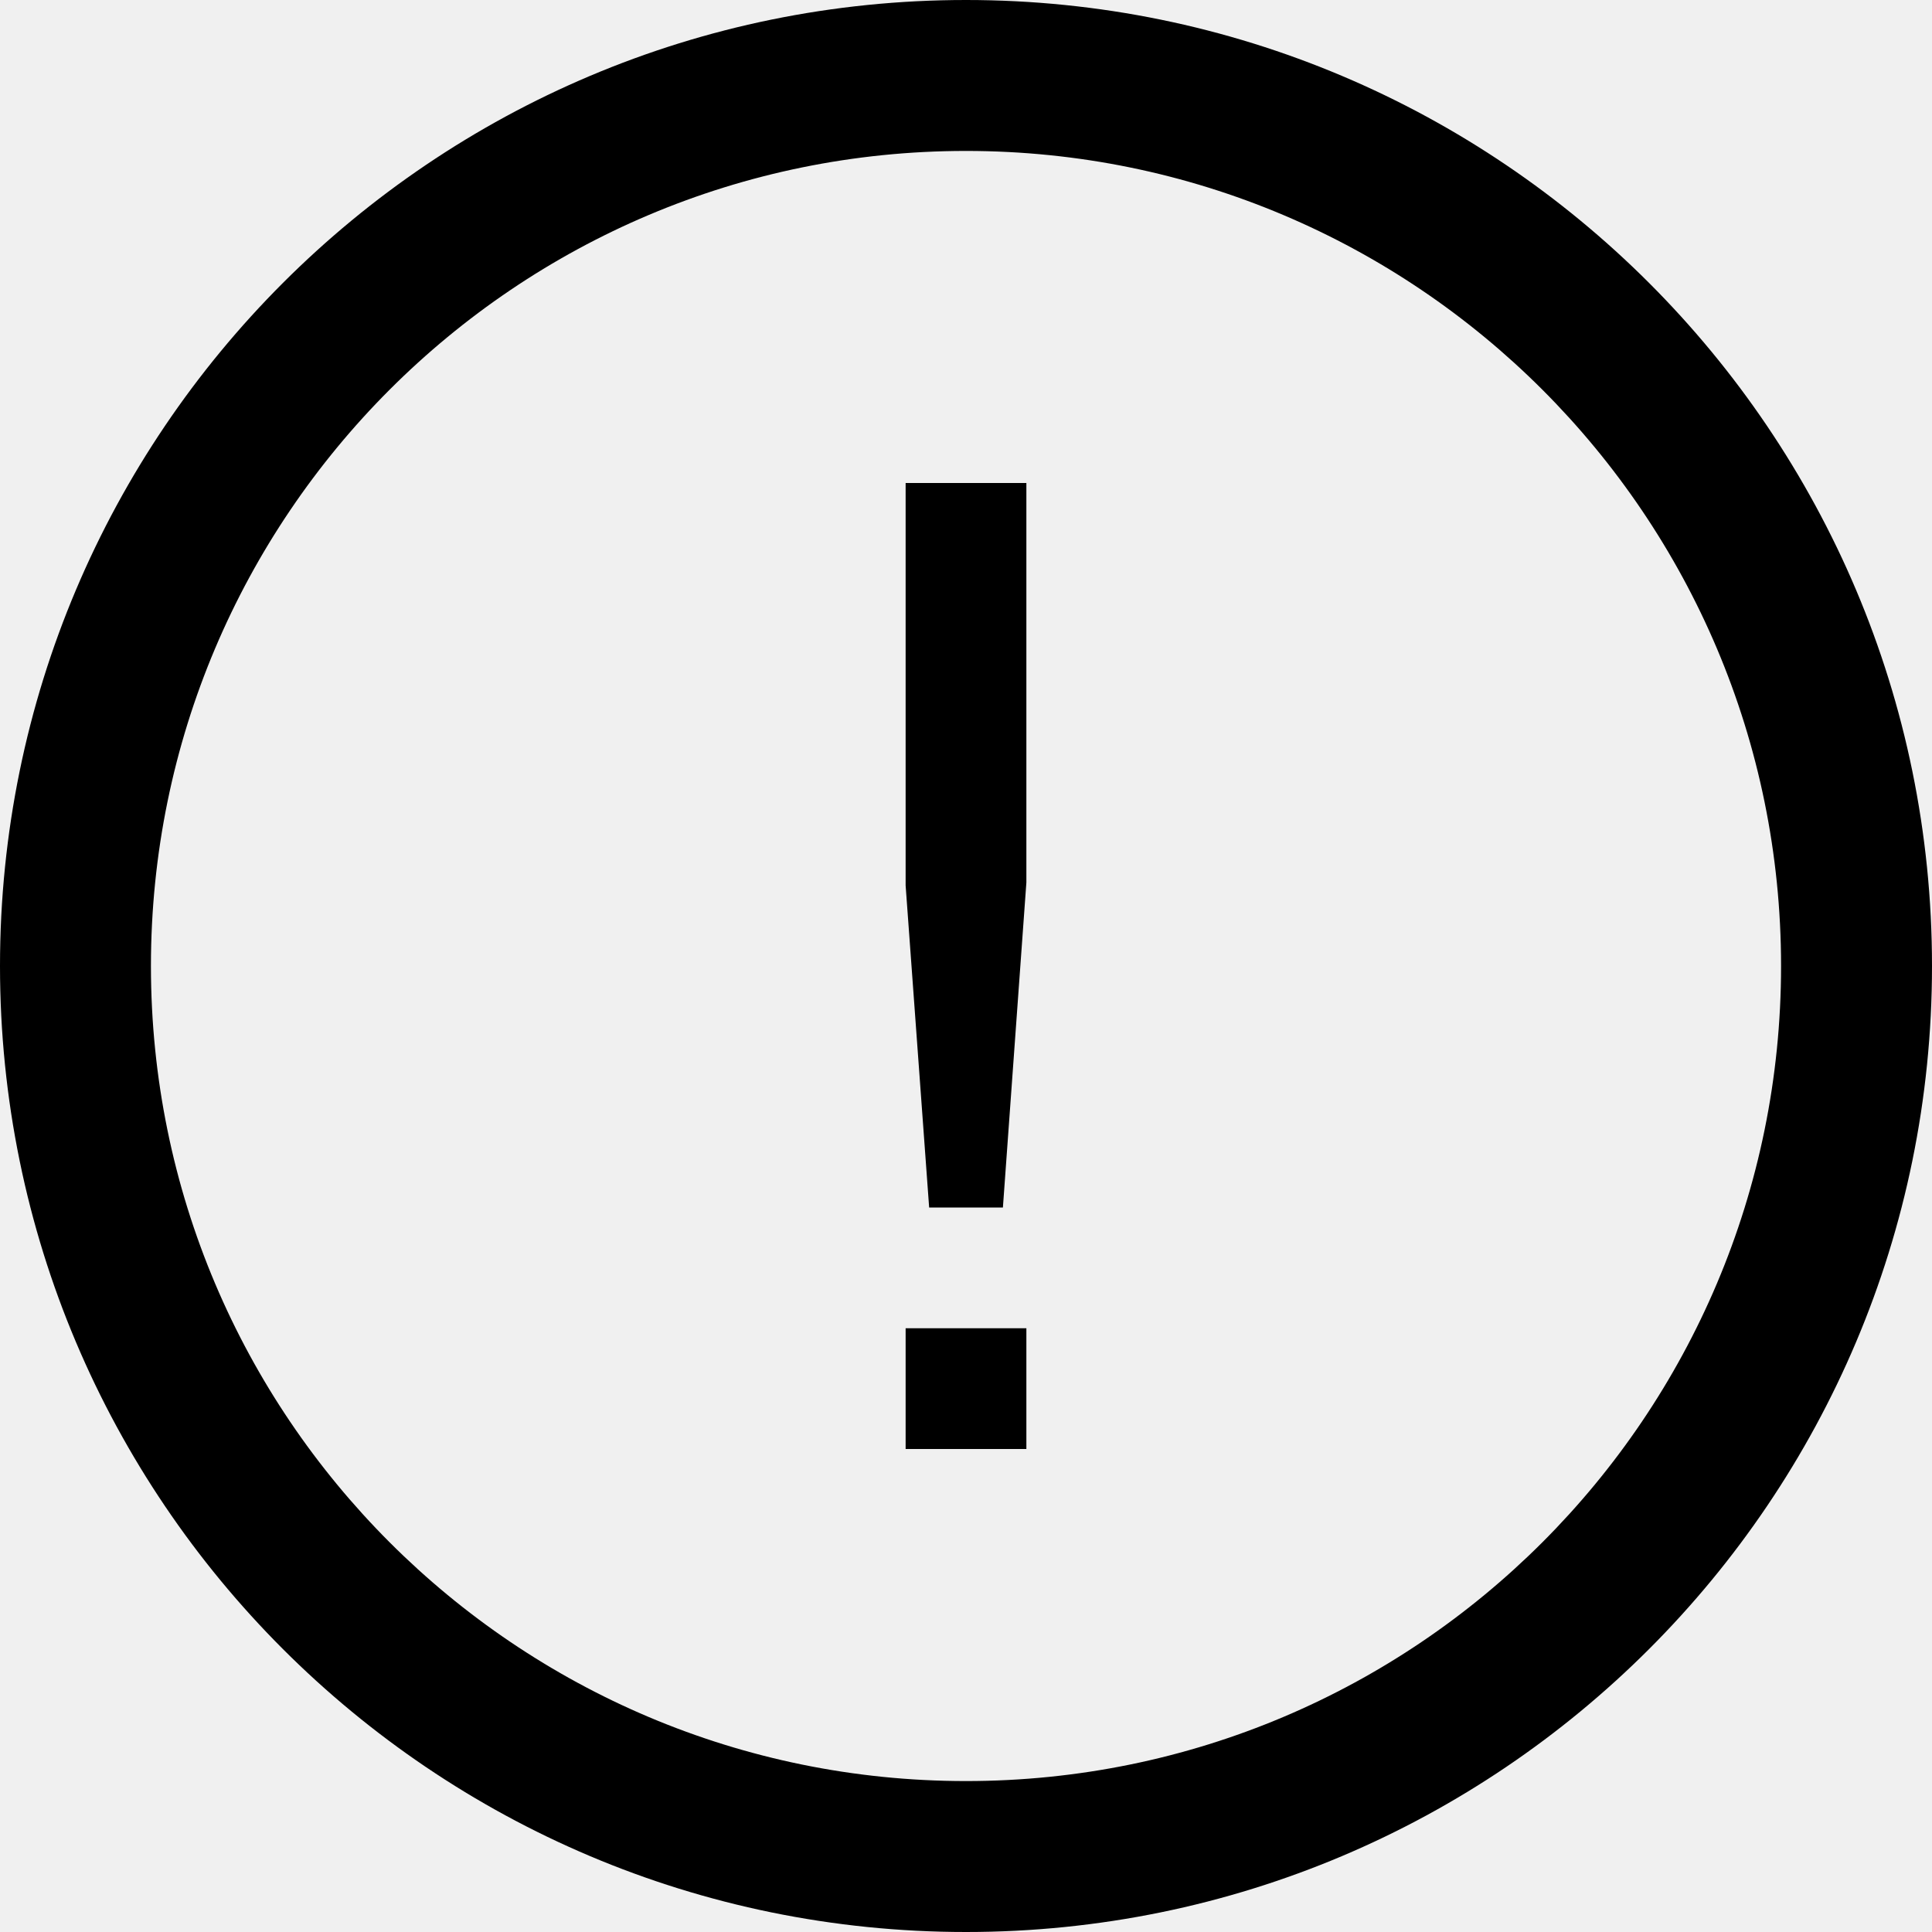
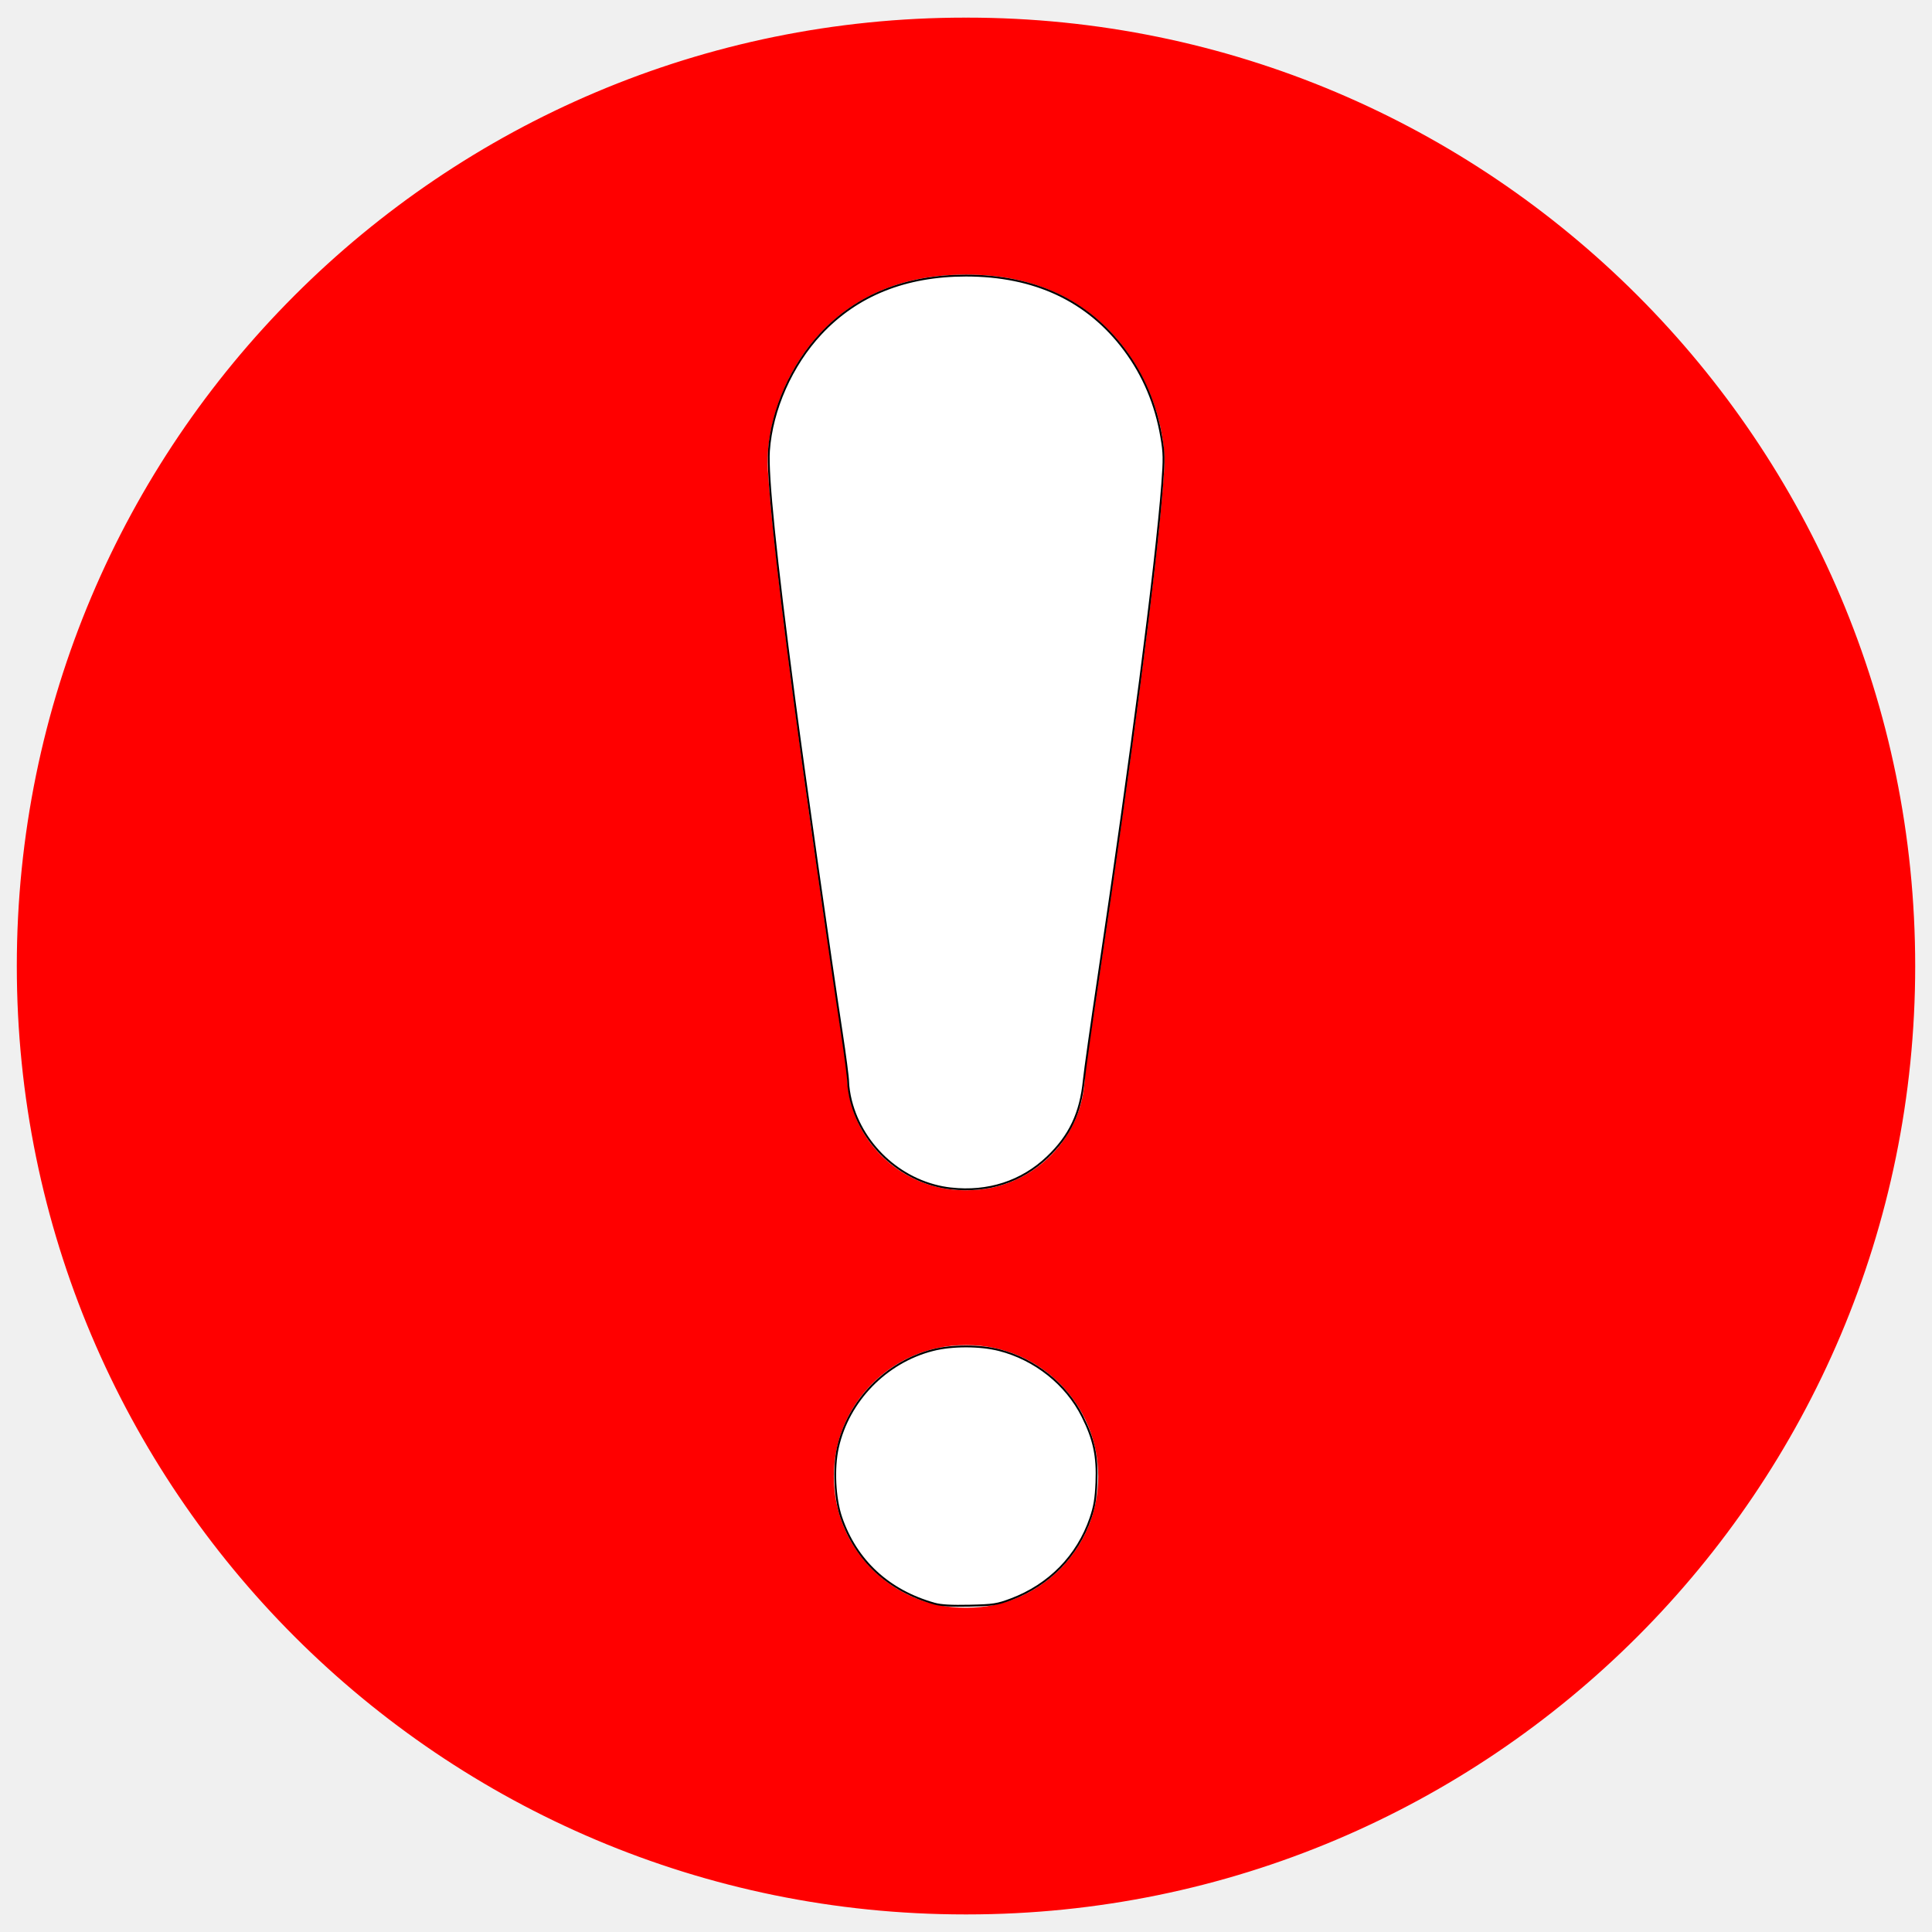
- <svg xmlns="http://www.w3.org/2000/svg" fill="#000000" version="1.1" id="Layer_1" width="800px" height="800px" viewBox="0 0 512 512" enable-background="new 0 0 512 512" xml:space="preserve">
-   <g>
-     <path d="M256,0C114.609,0,0,114.609,0,256s114.609,256,256,256s256-114.609,256-256S397.391,0,256,0z M256,472   c-119.297,0-216-96.703-216-216S136.703,40,256,40s216,96.703,216,216S375.297,472,256,472z" />
-     <polygon points="240,234.656 246.234,320 265.781,320 272,233.875 272,128 240,128  " />
-     <rect x="240" y="352" width="32" height="32" />
+ <svg xmlns="http://www.w3.org/2000/svg" fill="red" version="1.1" id="Capa_1" width="199px" height="199px" viewBox="-0.91 -0.91 47.13 47.13" xml:space="preserve" stroke="red">
+   <defs id="defs1" />
+   <g id="SVGRepo_bgCarrier" stroke-width="0" />
+   <g id="SVGRepo_tracerCarrier" stroke-linecap="round" stroke-linejoin="round" />
+   <g id="SVGRepo_iconCarrier">
+     <g id="g1">
+       <path d="M22.675,0.02c-0.006,0-0.014,0.001-0.02,0.001c-0.007,0-0.013-0.001-0.02-0.001C10.135,0.02,0,10.154,0,22.656 c0,12.5,10.135,22.635,22.635,22.635c0.007,0,0.013,0,0.02,0c0.006,0,0.014,0,0.02,0c12.5,0,22.635-10.135,22.635-22.635 C45.311,10.154,35.176,0.02,22.675,0.02z M22.675,38.811c-0.006,0-0.014-0.001-0.02-0.001c-0.007,0-0.013,0.001-0.02,0.001 c-2.046,0-3.705-1.658-3.705-3.705c0-2.045,1.659-3.703,3.705-3.703c0.007,0,0.013,0,0.02,0c0.006,0,0.014,0,0.02,0 c2.045,0,3.706,1.658,3.706,3.703C26.381,37.152,24.723,38.811,22.675,38.811z M27.988,10.578 c-0.242,3.697-1.932,14.692-1.932,14.692c0,1.854-1.519,3.356-3.373,3.356c-0.01,0-0.02,0-0.029,0c-0.009,0-0.02,0-0.029,0 c-1.853,0-3.372-1.504-3.372-3.356c0,0-1.689-10.995-1.931-14.692C17.202,8.727,18.62,5.29,22.626,5.29 c0.01,0,0.02,0.001,0.029,0.001c0.009,0,0.019-0.001,0.029-0.001C26.689,5.29,28.109,8.727,27.988,10.578z" id="path1" />
+     </g>
  </g>
+   <path style="fill:#ffffff;stroke:#000000;stroke-width:0.191" d="m 97.954,122.415 c -4.863,-0.541 -9.083,-4.246 -10.303,-9.049 -0.159,-0.627 -0.29,-1.493 -0.29,-1.925 0,-0.432 -0.303,-2.758 -0.673,-5.169 -1.119,-7.287 -3.847,-26.478 -4.861,-34.205 -1.952,-14.871 -2.797,-23.127 -2.624,-25.635 0.293,-4.232 2.336,-8.834 5.352,-12.058 3.727,-3.984 8.728,-5.988 14.946,-5.988 7.065,0 12.533,2.564 16.338,7.662 1.943,2.603 3.206,5.597 3.779,8.959 0.283,1.658 0.294,2.245 0.091,4.913 -0.628,8.25 -3.221,28.264 -6.56,50.629 -0.738,4.942 -1.418,9.759 -1.512,10.705 -0.337,3.401 -1.447,5.744 -3.762,7.943 -2.651,2.518 -6.11,3.639 -9.92,3.216 z" id="path2" transform="matrix(0.2368342,0,0,0.2368342,-0.91,-0.91)" />
+   <path style="fill:#ffffff;stroke:#000000;stroke-width:0.191" d="m 96.25,165.178 c -4.726,-1.327 -8.076,-4.428 -9.599,-8.884 -0.668,-1.955 -0.819,-5.067 -0.349,-7.18 1.075,-4.833 4.949,-8.813 9.78,-10.049 1.983,-0.507 4.852,-0.507 6.835,0 3.698,0.946 6.913,3.505 8.576,6.828 1.191,2.38 1.555,4.101 1.441,6.817 -0.069,1.653 -0.207,2.475 -0.611,3.659 -1.33,3.896 -4.258,6.888 -8.183,8.361 -1.445,0.542 -1.813,0.599 -4.258,0.655 -1.883,0.043 -2.96,-0.018 -3.632,-0.207 z" id="path3" transform="matrix(0.2368342,0,0,0.2368342,-0.91,-0.91)" />
</svg>
